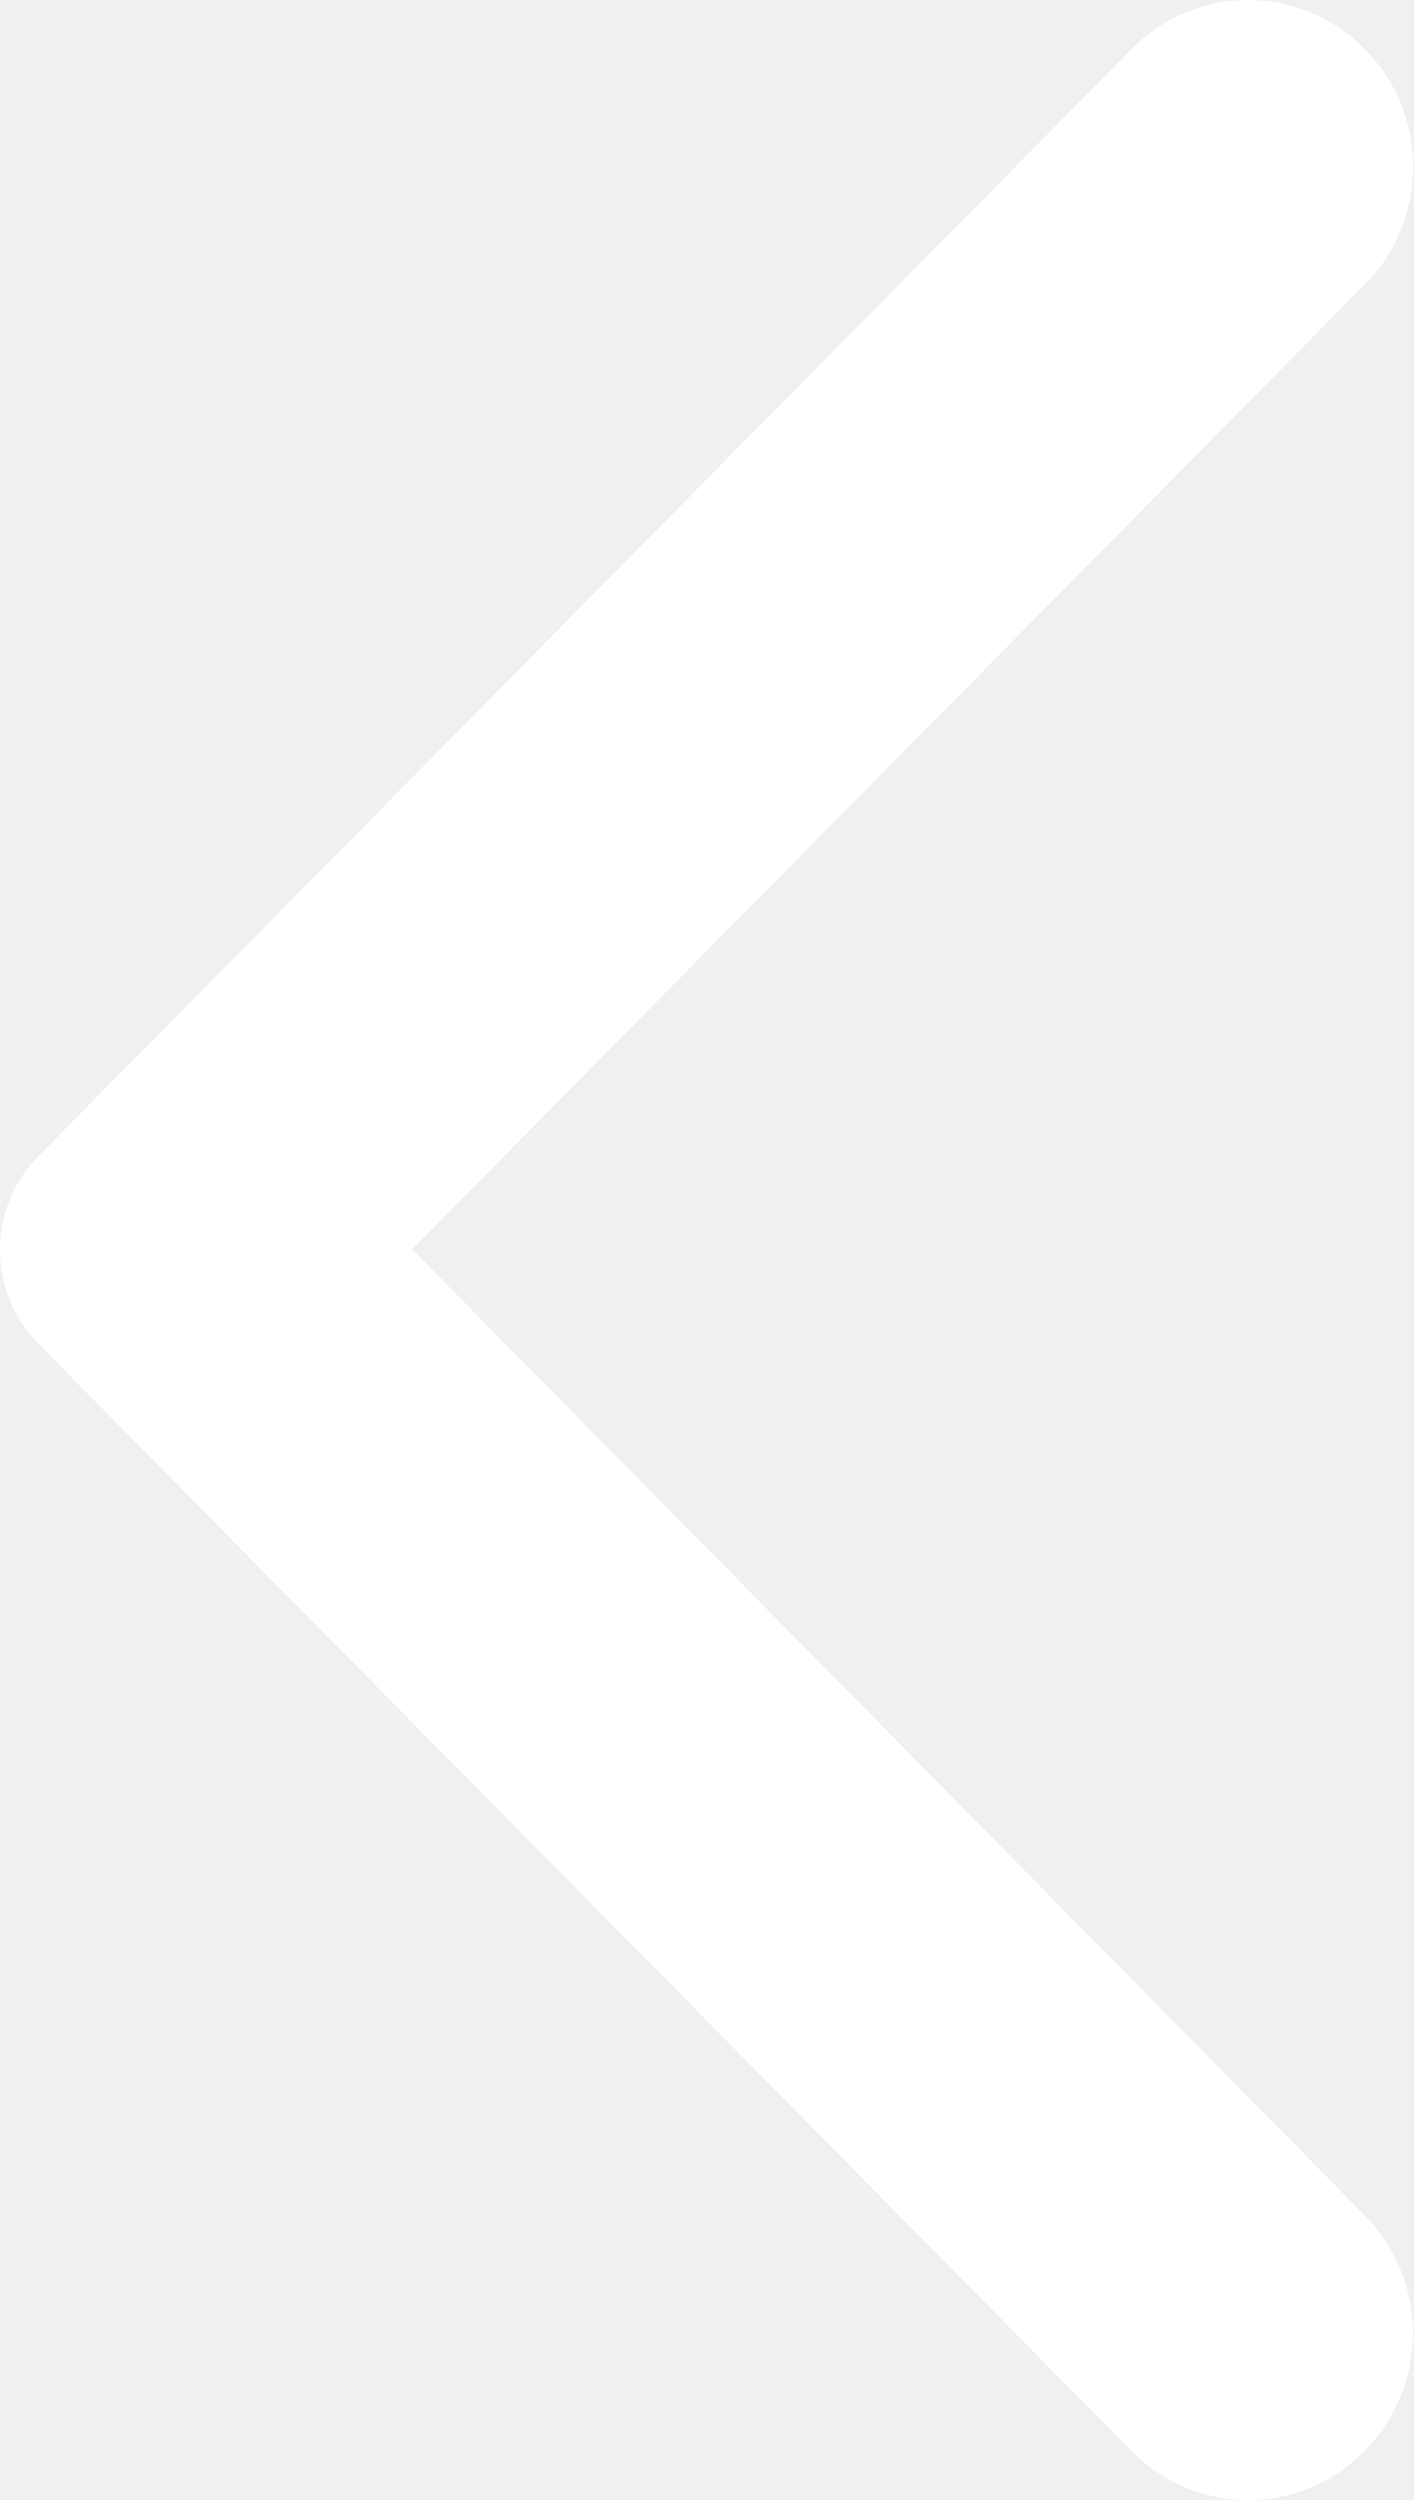
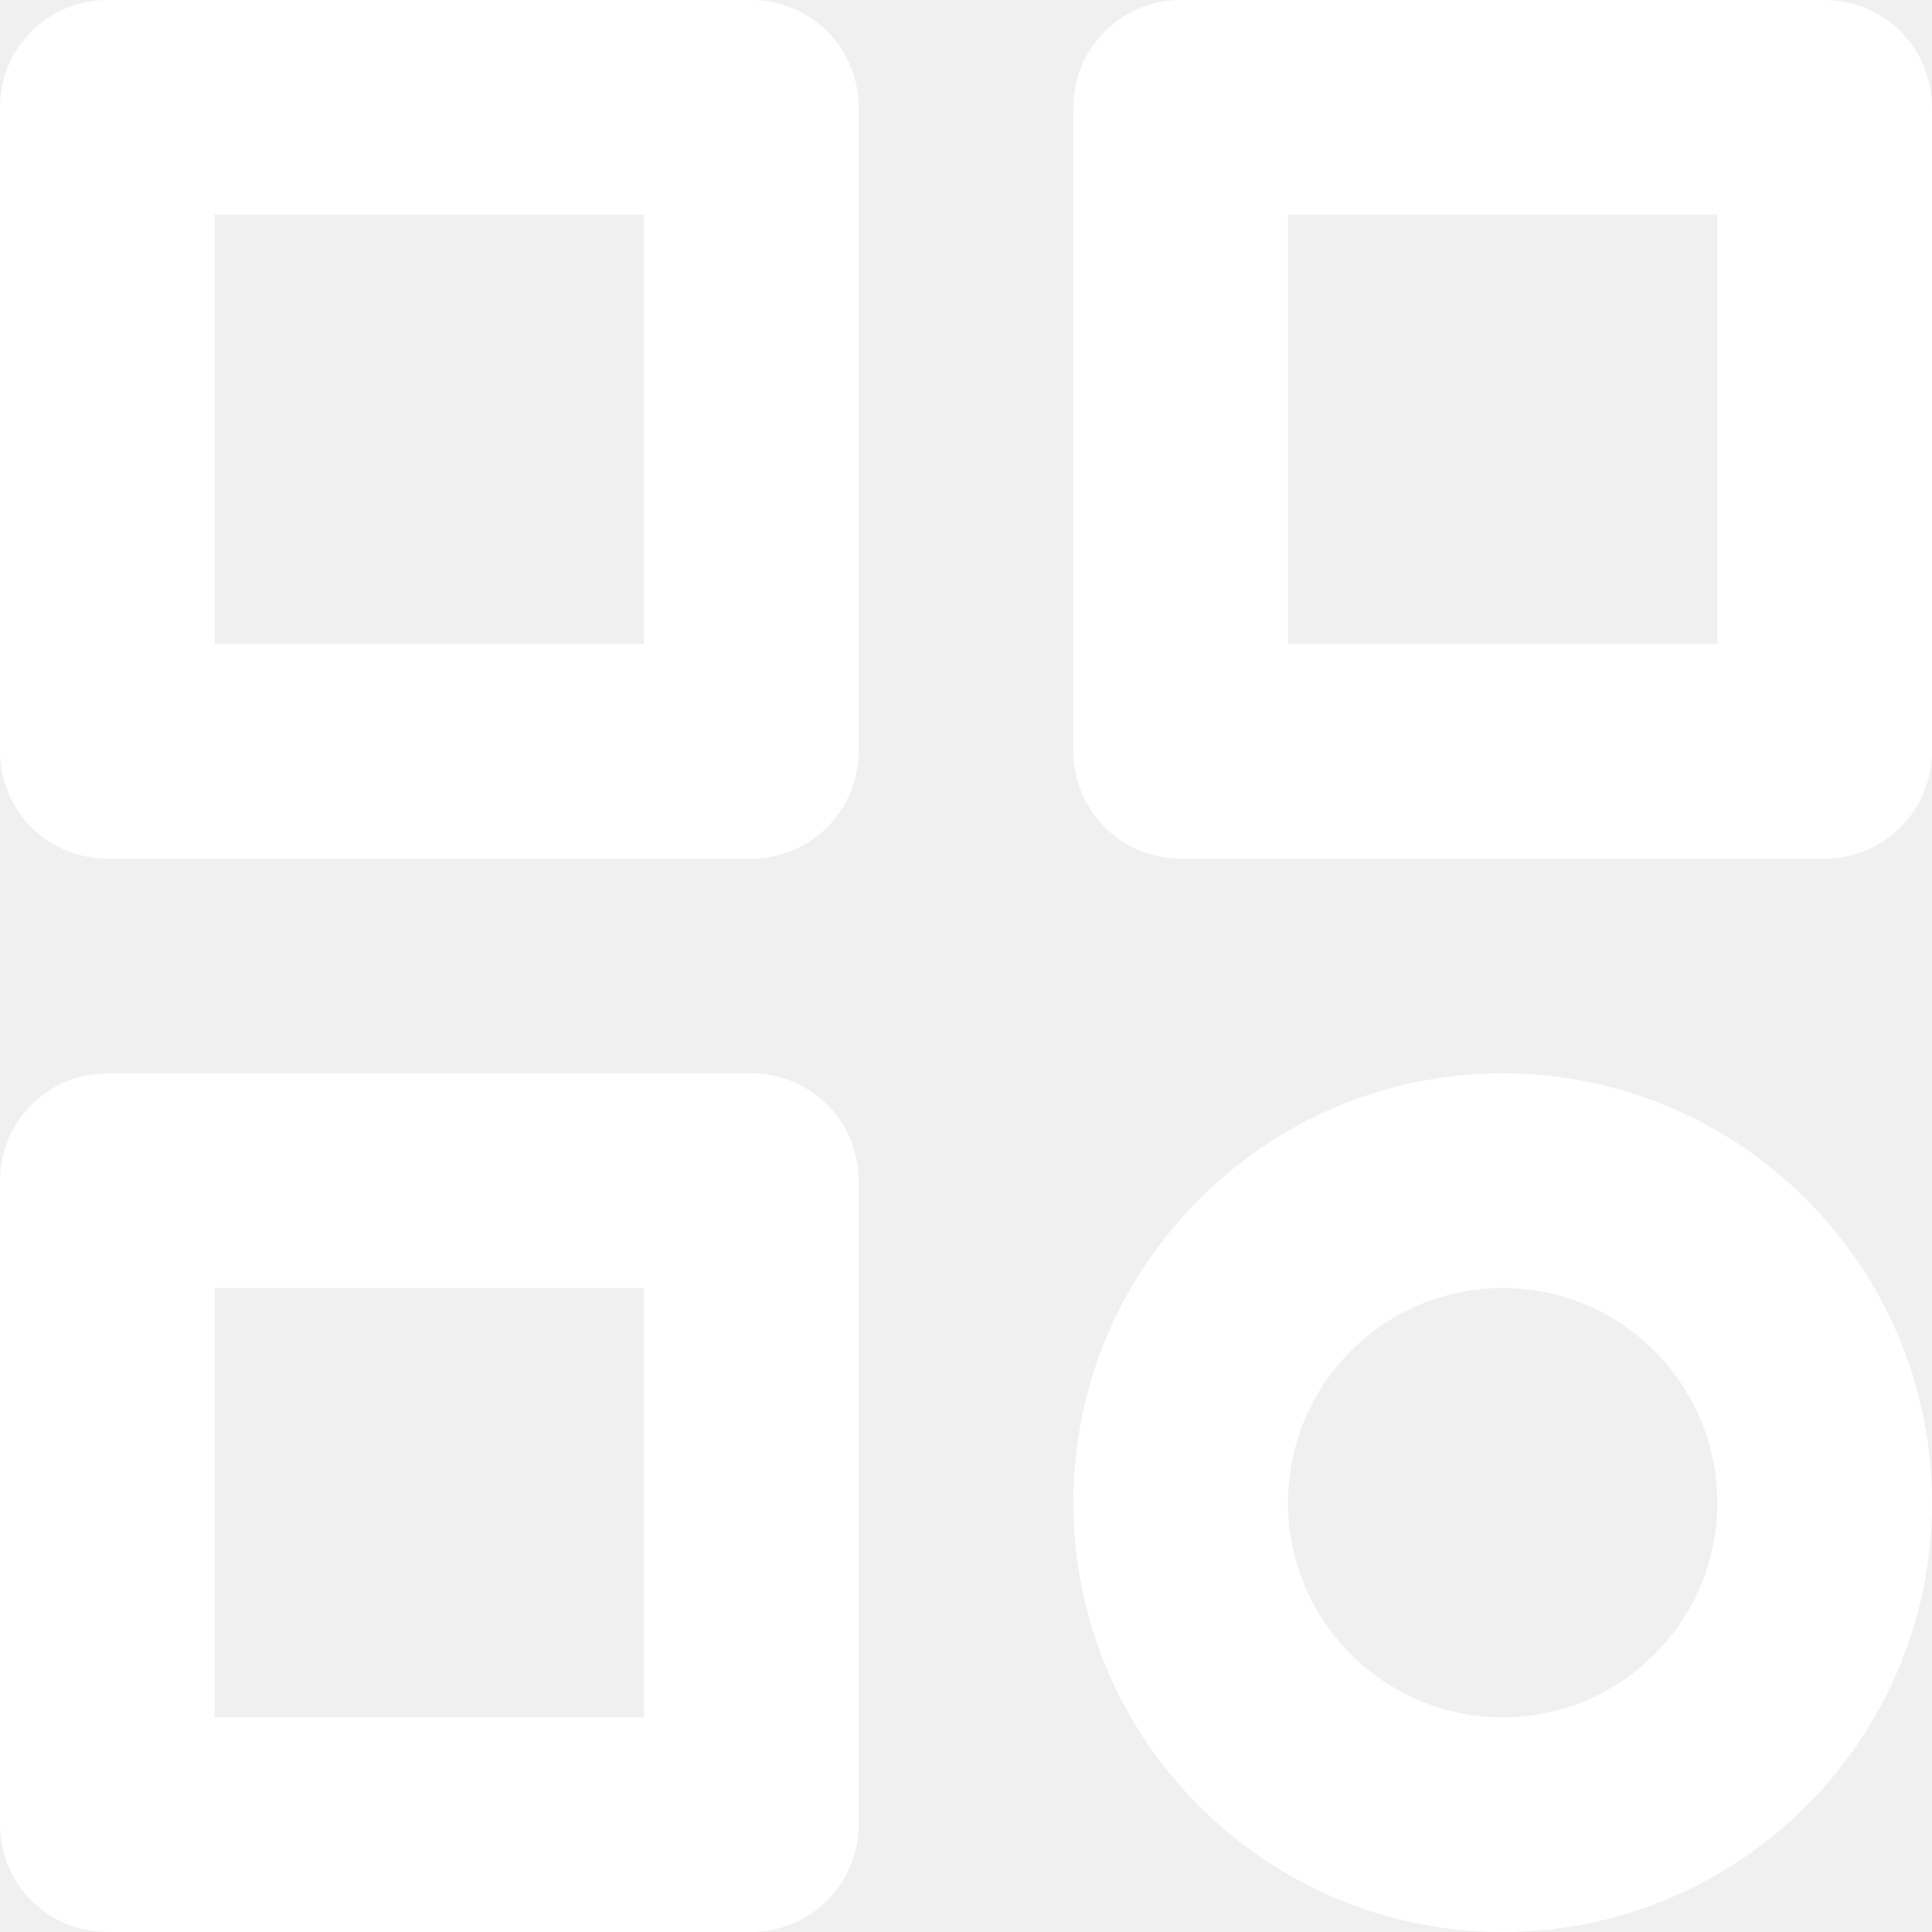
- <svg xmlns="http://www.w3.org/2000/svg" width="13" height="23" viewBox="0 0 13 23" fill="none">
-   <path d="M12.554 0.45C12.413 0.307 12.246 0.194 12.062 0.117C11.879 0.04 11.682 0 11.483 0C11.284 0 11.086 0.04 10.903 0.117C10.719 0.194 10.552 0.307 10.412 0.45L0.354 10.636C0.242 10.749 0.153 10.884 0.092 11.032C0.031 11.18 0 11.339 0 11.5C0 11.66 0.031 11.819 0.092 11.968C0.153 12.116 0.242 12.251 0.354 12.364L10.412 22.55C11.005 23.15 11.961 23.15 12.554 22.55C13.147 21.949 13.147 20.981 12.554 20.38L3.791 11.494L12.566 2.607C13.147 2.019 13.147 1.038 12.554 0.45Z" fill="white" />
+ <svg xmlns="http://www.w3.org/2000/svg" width="18" height="18" viewBox="0 0 18 18" fill="none">
+   <path d="M7 0H1C0.735 0 0.48 0.105 0.293 0.293C0.105 0.48 0 0.735 0 1V7C0 7.265 0.105 7.52 0.293 7.707C0.48 7.895 0.735 8 1 8H7C7.265 8 7.52 7.895 7.707 7.707C7.895 7.52 8 7.265 8 7V1C8 0.735 7.895 0.48 7.707 0.293C7.52 0.105 7.265 0 7 0V0ZM6 6H2V2H6V6ZM17 0H11C10.735 0 10.48 0.105 10.293 0.293C10.105 0.48 10 0.735 10 1V7C10 7.265 10.105 7.52 10.293 7.707C10.48 7.895 10.735 8 11 8H17C17.265 8 17.52 7.895 17.707 7.707C17.895 7.52 18 7.265 18 7V1C18 0.735 17.895 0.48 17.707 0.293C17.52 0.105 17.265 0 17 0V0ZM16 6H12V2H16V6ZM7 10H1C0.735 10 0.48 10.105 0.293 10.293C0.105 10.48 0 10.735 0 11V17C0 17.265 0.105 17.52 0.293 17.707C0.48 17.895 0.735 18 1 18H7C7.265 18 7.52 17.895 7.707 17.707C7.895 17.52 8 17.265 8 17V11C8 10.735 7.895 10.48 7.707 10.293C7.52 10.105 7.265 10 7 10ZM6 16H2V12H6V16ZM14 10C11.794 10 10 11.794 10 14C10 16.206 11.794 18 14 18C16.206 18 18 16.206 18 14C18 11.794 16.206 10 14 10ZM14 16C12.897 16 12 15.103 12 14C12 12.897 12.897 12 14 12C15.103 12 16 12.897 16 14C16 15.103 15.103 16 14 16Z" fill="white" />
</svg>
